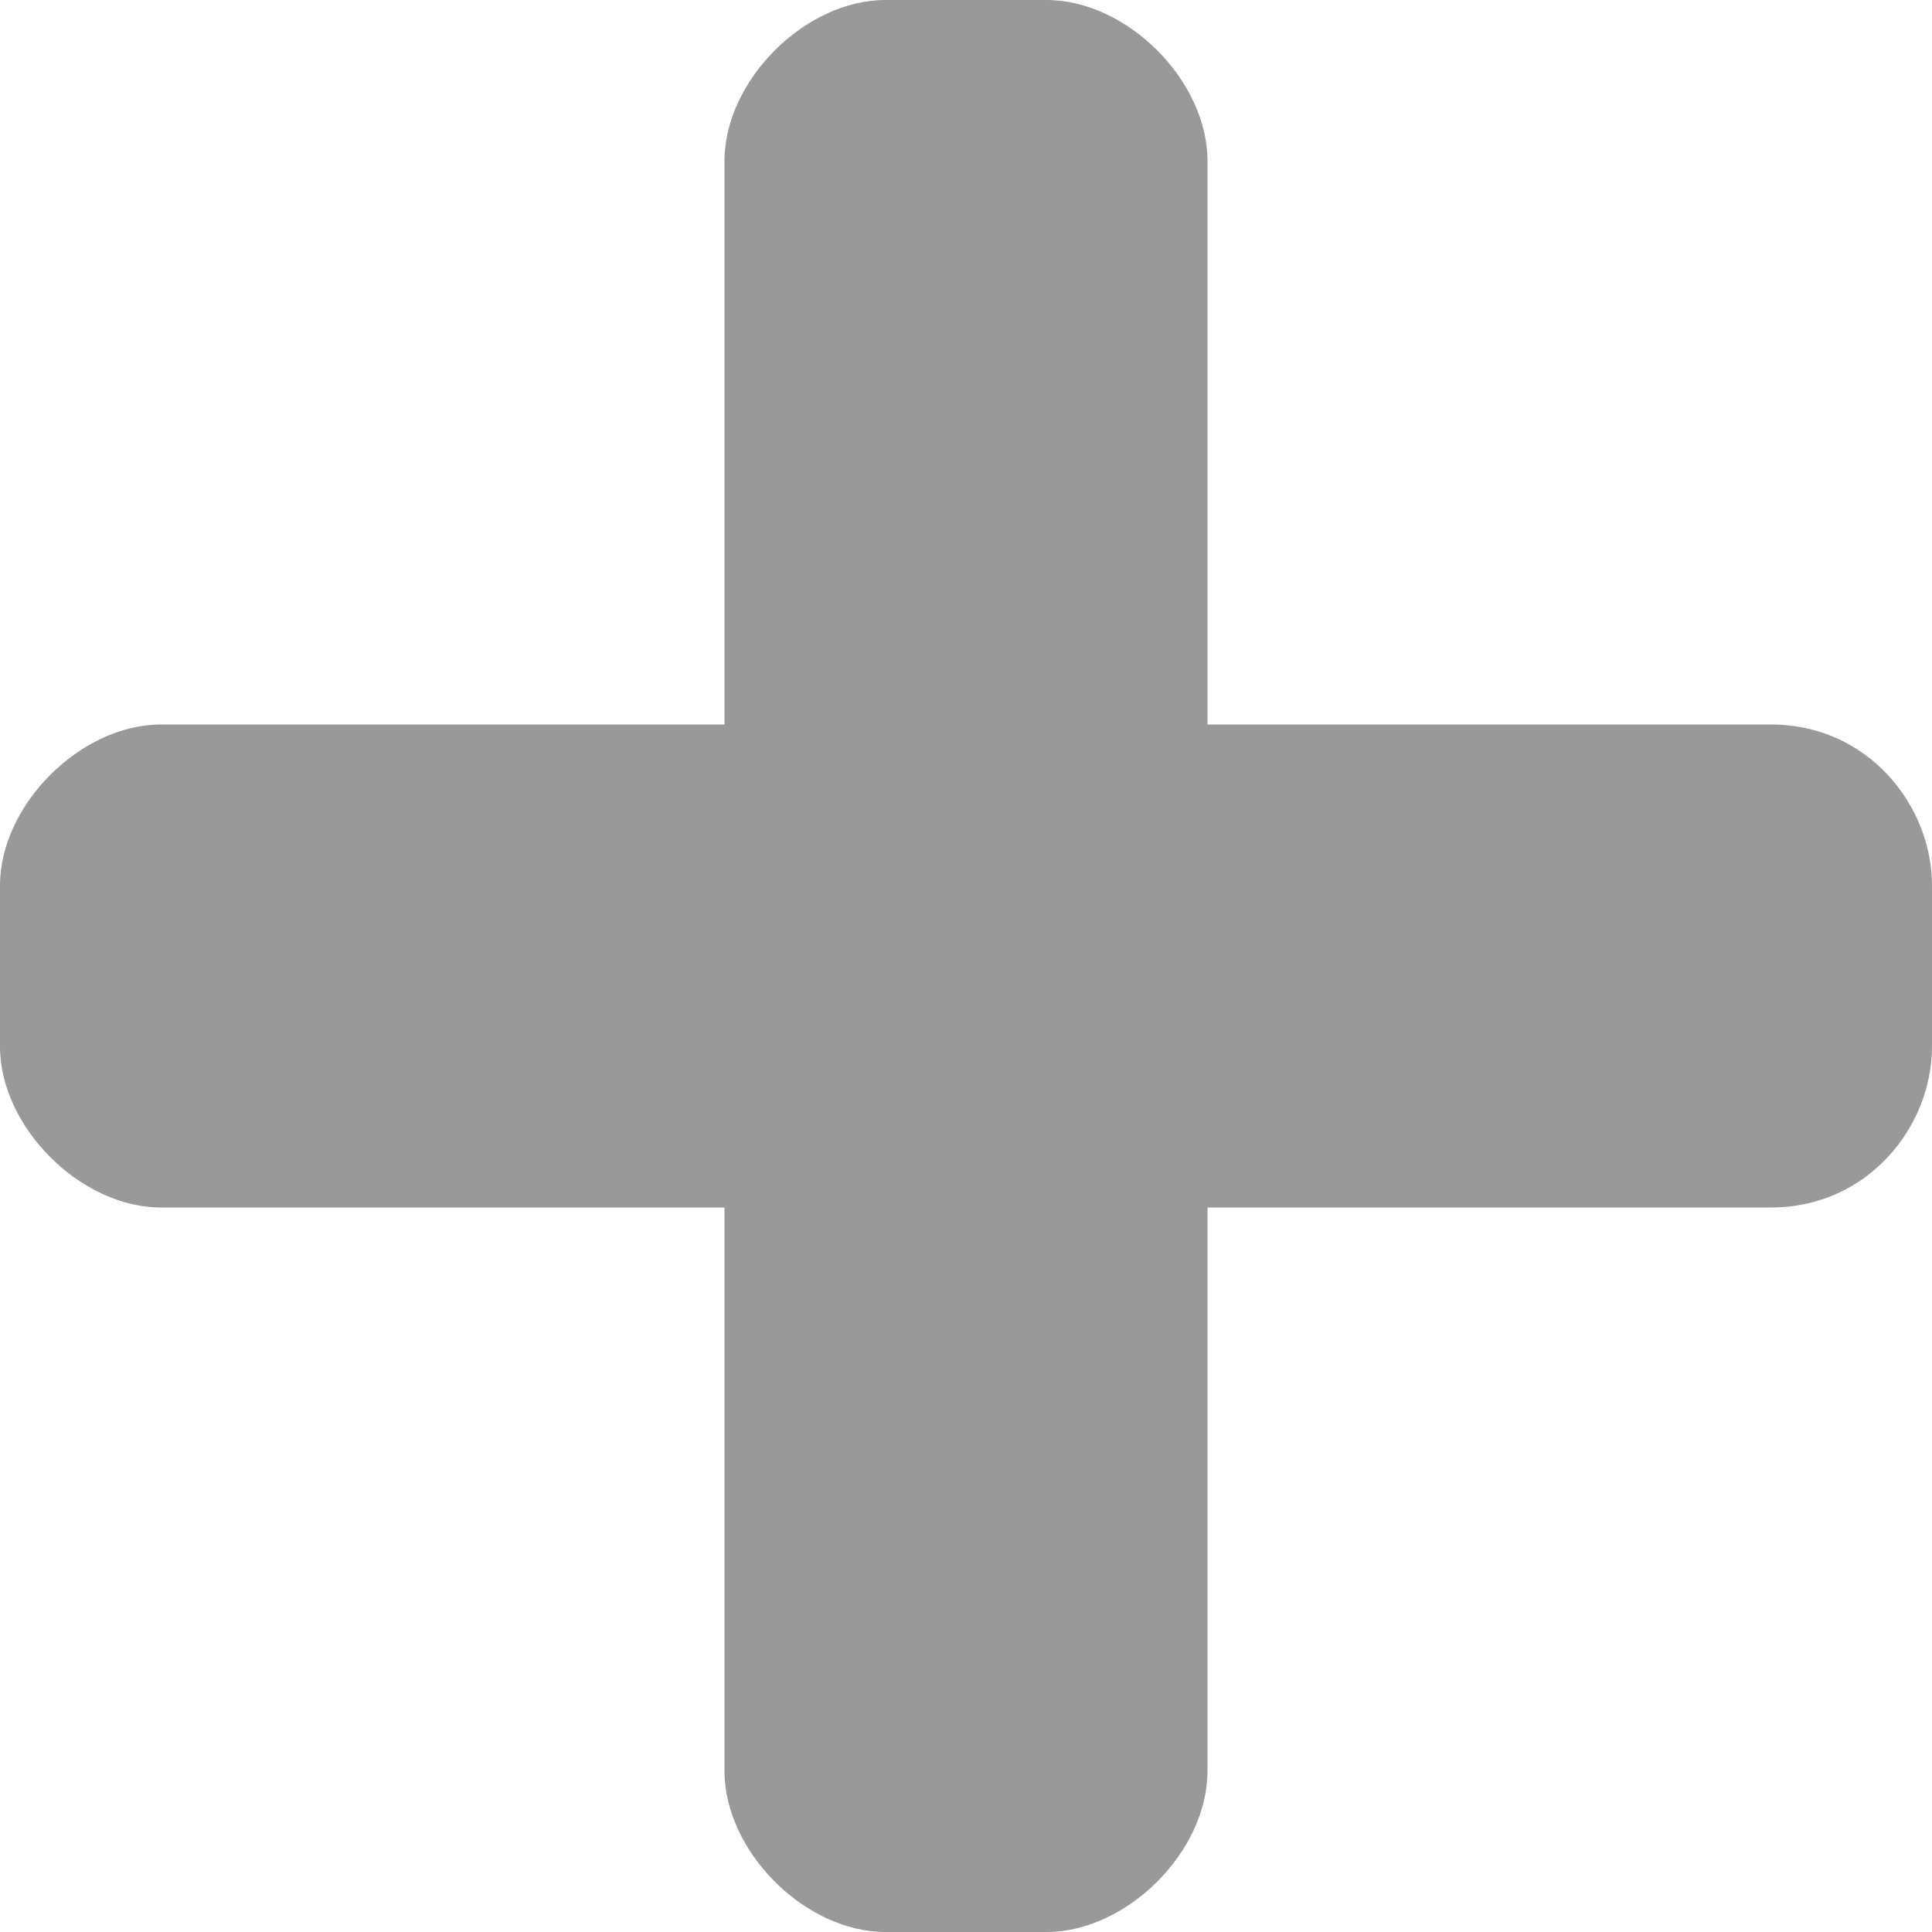
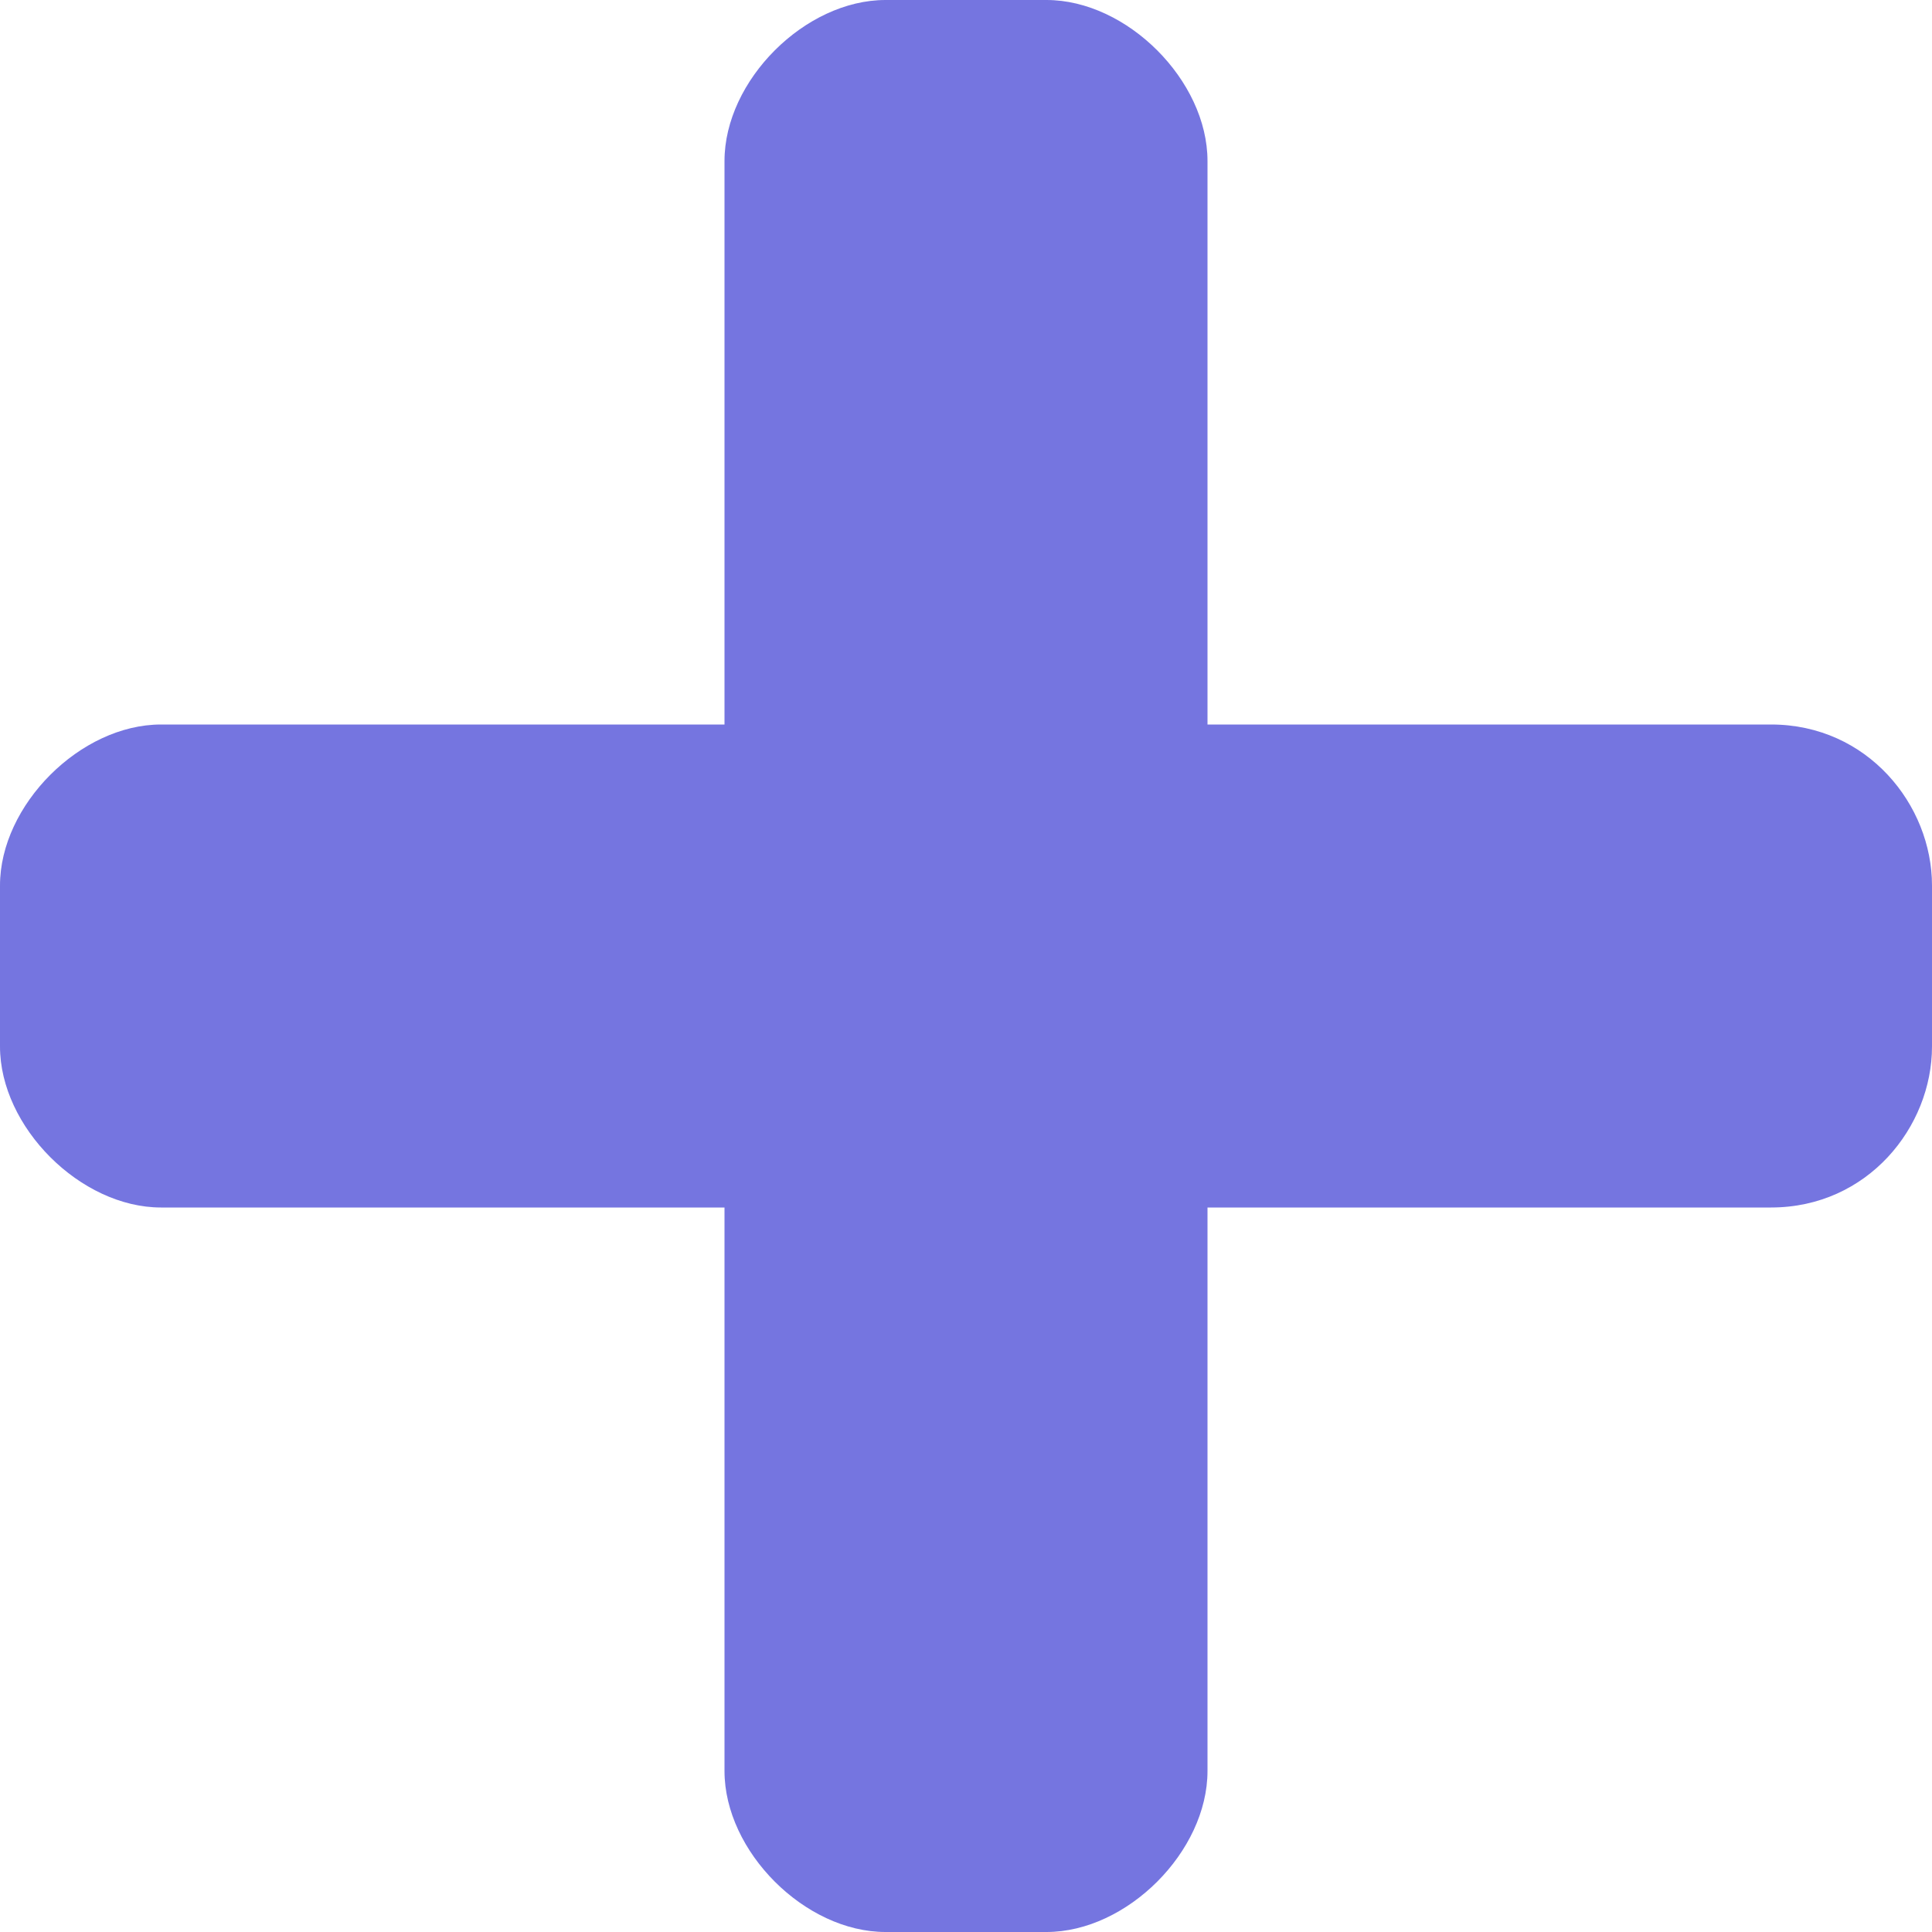
<svg xmlns="http://www.w3.org/2000/svg" width="12" height="12" viewBox="0 0 12 12" preserveAspectRatio="xMinYMid meet" overflow="visible">
-   <path d="M11 4.5H7.5V1c0-.5-.5-1-1-1h-1c-.5 0-1 .5-1 1v3.5H1c-.5 0-1 .5-1 1v1c0 .5.5 1 1 1h3.5V11c0 .5.5 1 1 1h1c.5 0 1-.5 1-1V7.5H11c.6 0 1-.5 1-1v-1c0-.5-.4-1-1-1z" fill="#999" />
+   <path d="M11 4.5H7.5V1c0-.5-.5-1-1-1h-1c-.5 0-1 .5-1 1v3.5H1c-.5 0-1 .5-1 1v1c0 .5.5 1 1 1h3.5V11c0 .5.5 1 1 1h1c.5 0 1-.5 1-1V7.5H11c.6 0 1-.5 1-1v-1c0-.5-.4-1-1-1z" fill="#7575E0" />
</svg>
